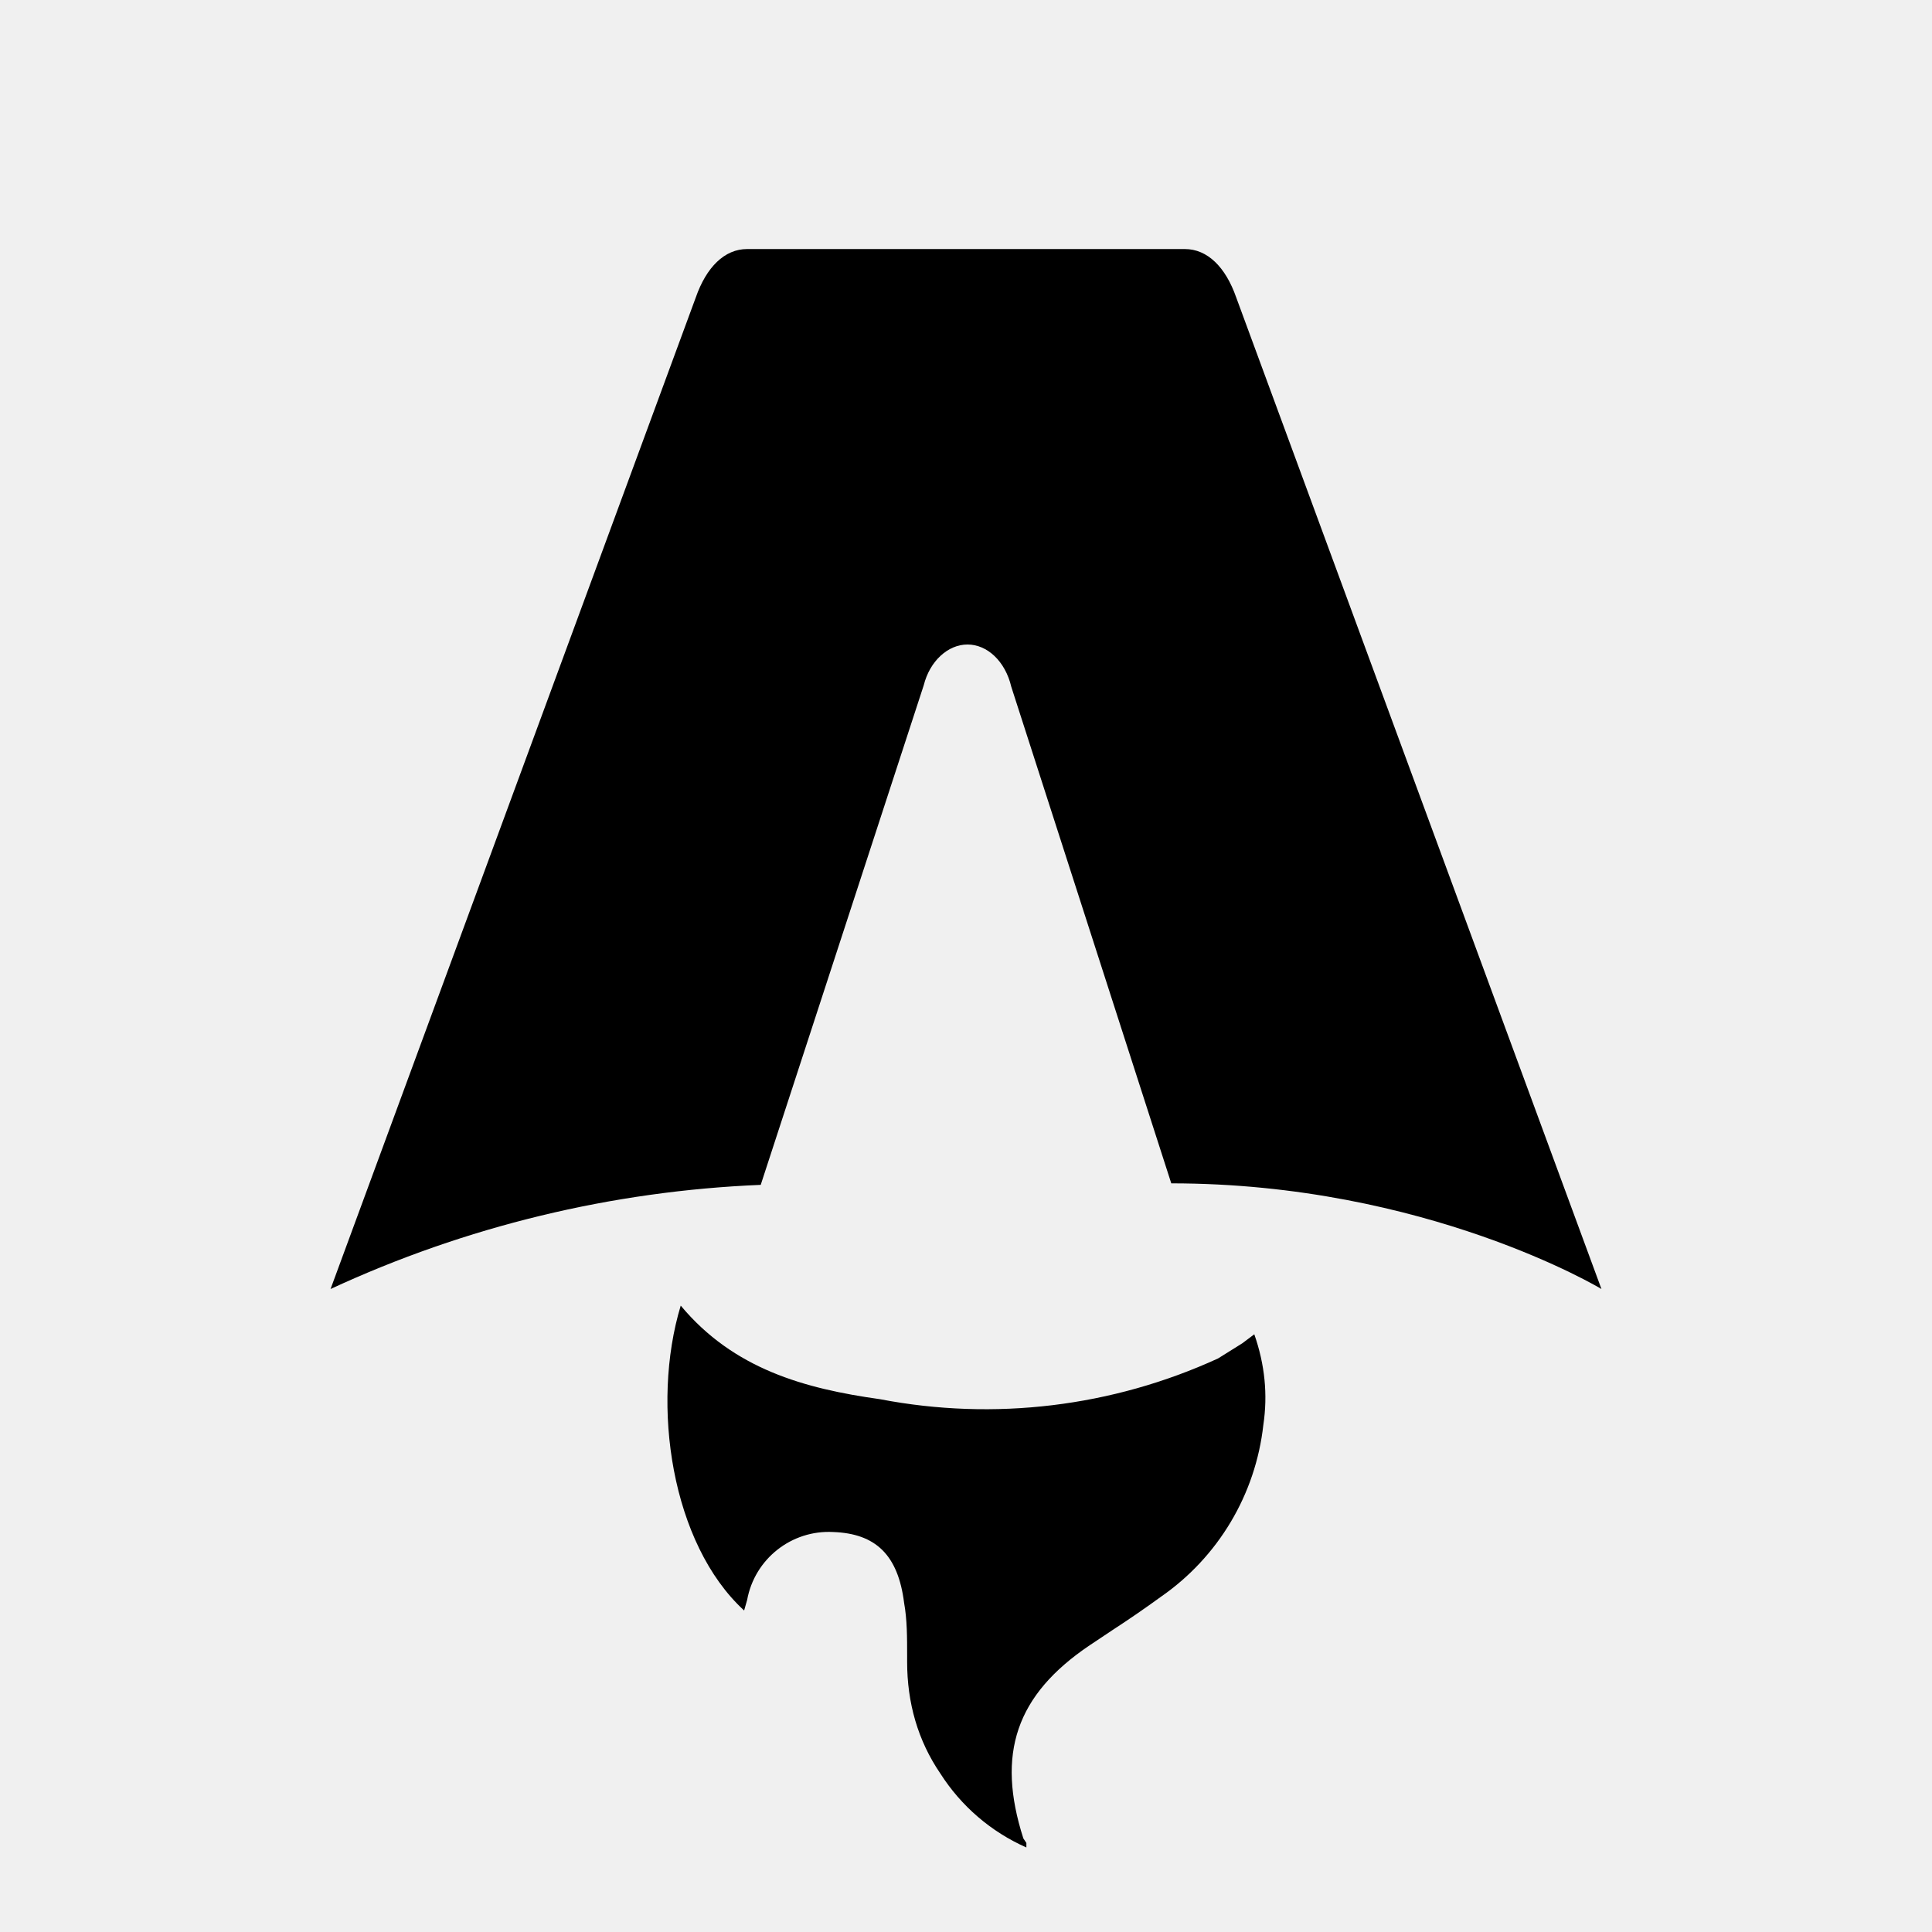
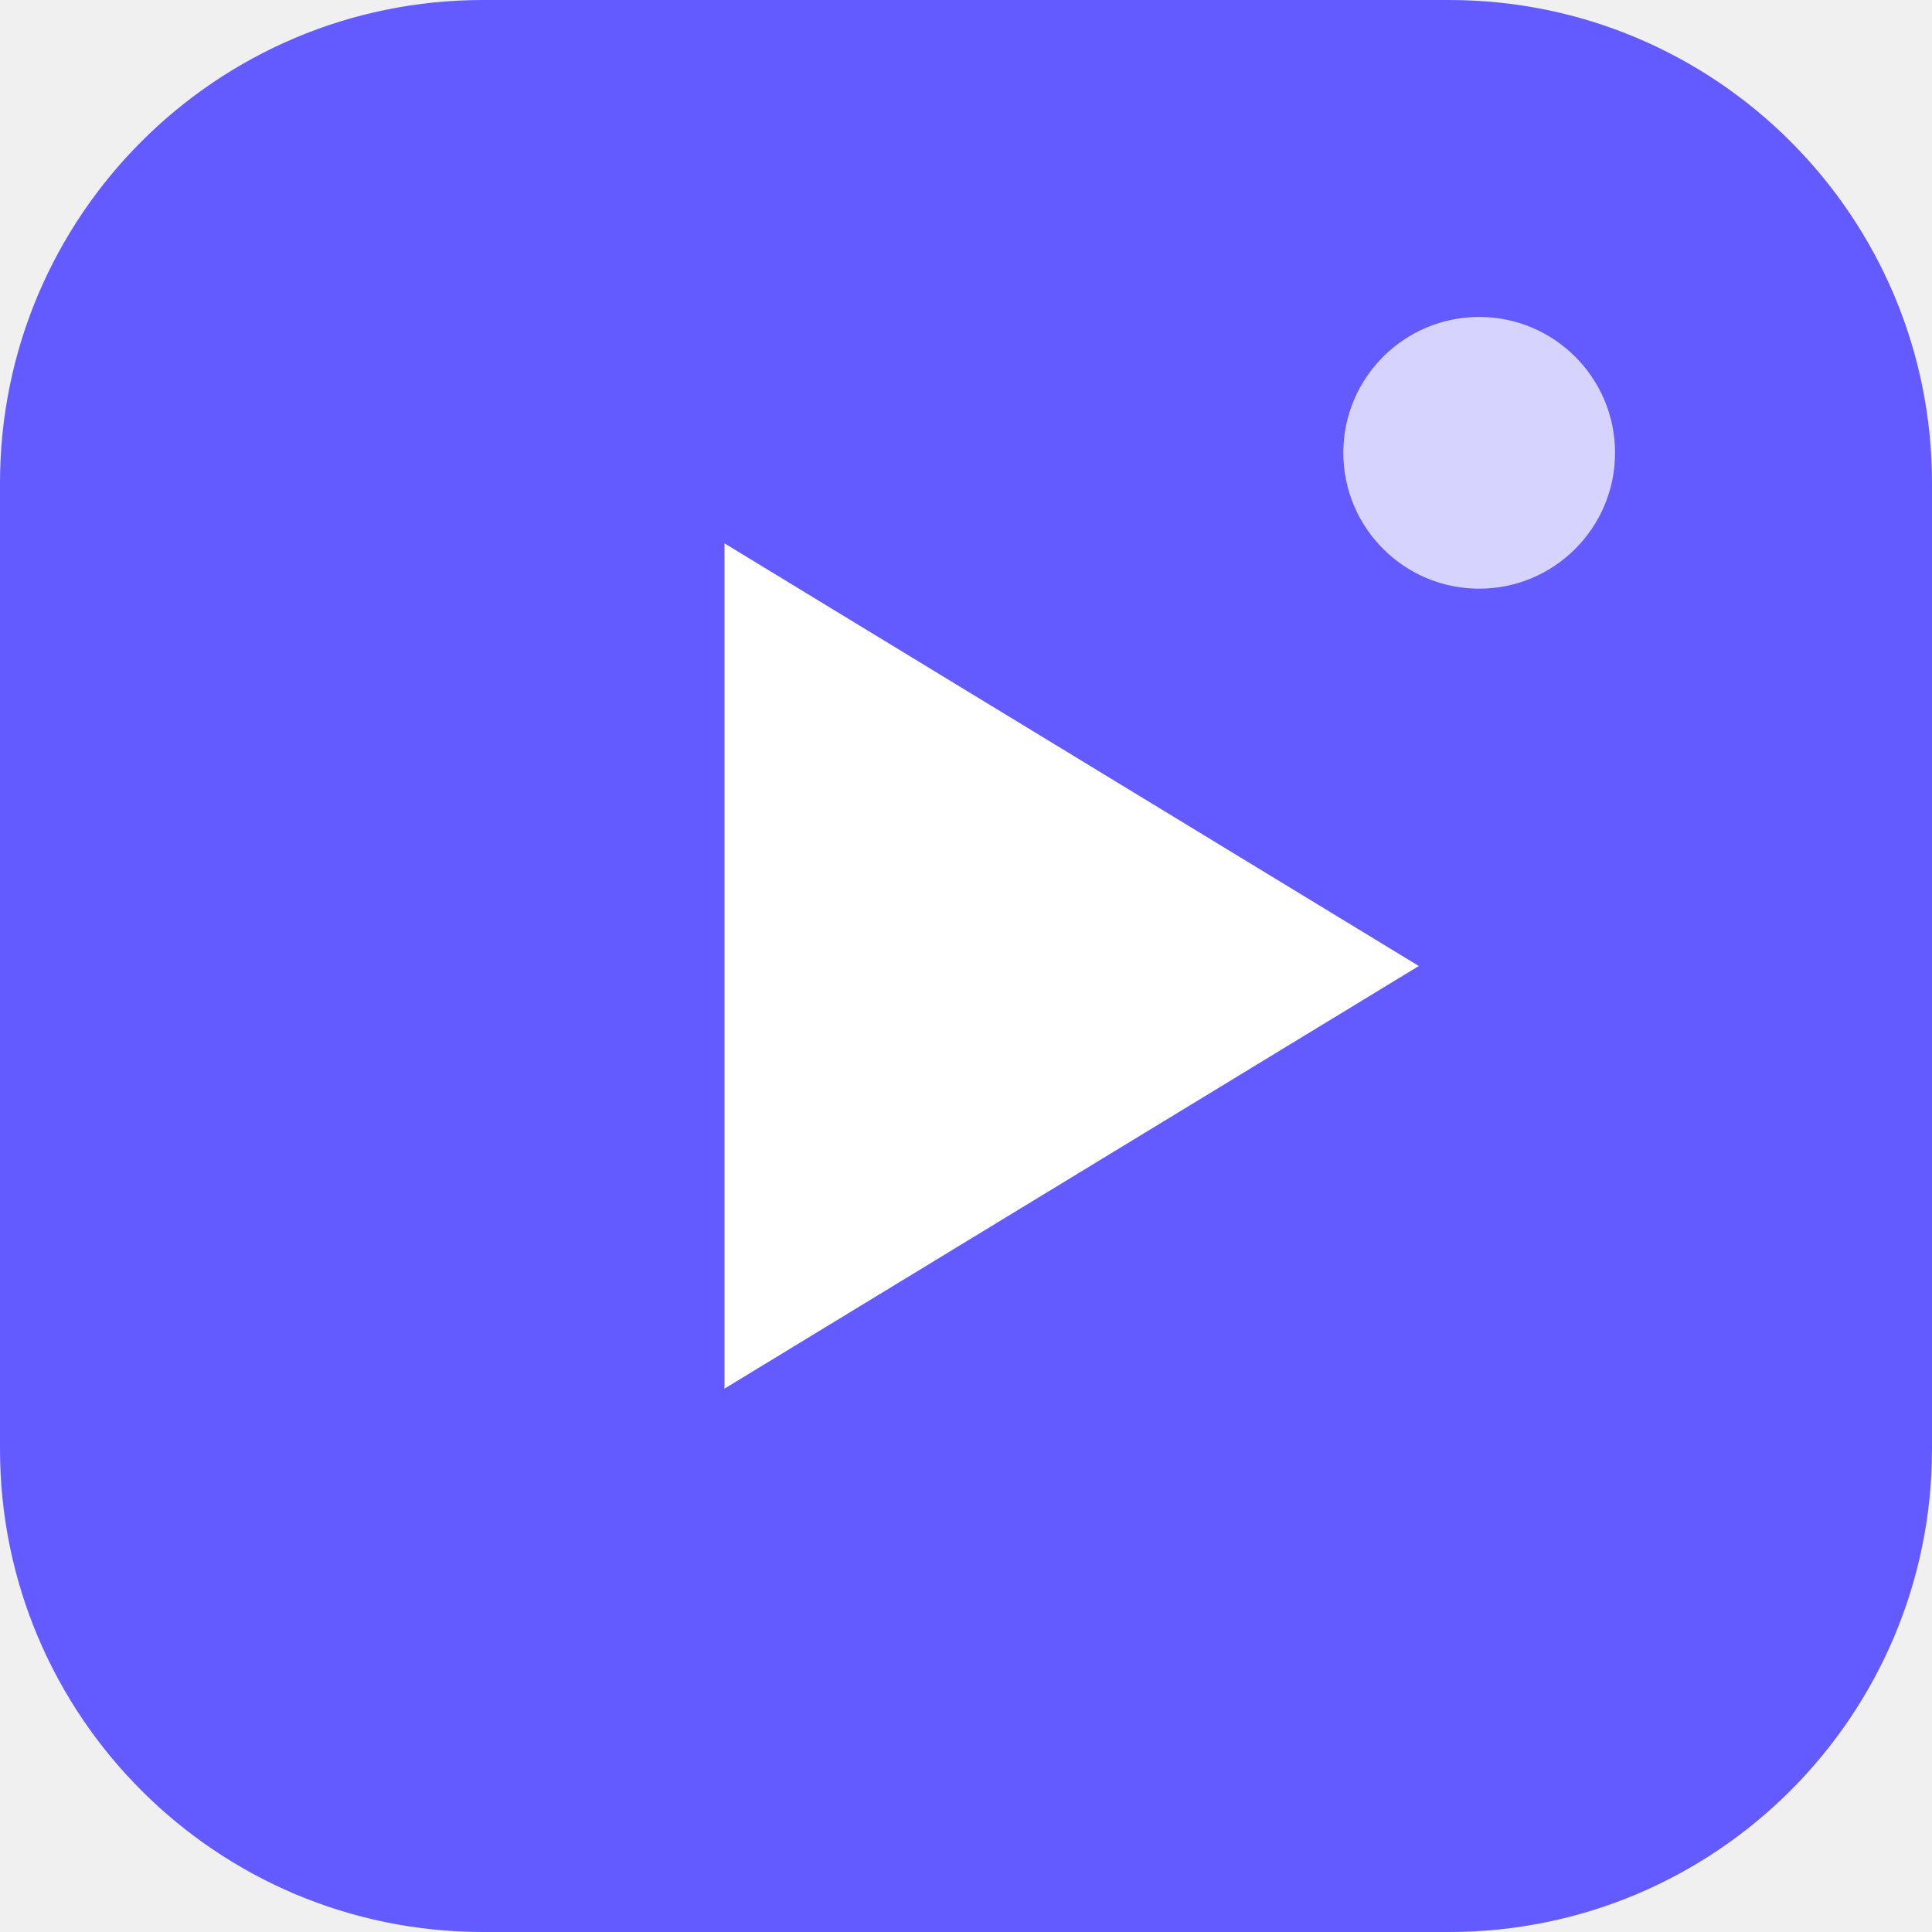
- <svg xmlns="http://www.w3.org/2000/svg" fill="none" viewBox="0 0 128 128">
-   <path d="M50.4 78.5a75.1 75.1 0 0 0-28.5 6.9l24.2-65.7c.7-2 1.9-3.2 3.4-3.2h29c1.5 0 2.7 1.2 3.4 3.2l24.2 65.7s-11.6-7-28.5-7L67 45.5c-.4-1.7-1.6-2.8-2.9-2.8-1.3 0-2.5 1.1-2.9 2.7L50.4 78.5Zm-1.1 28.2Zm-4.2-20.2c-2 6.6-.6 15.8 4.2 20.2a17.5 17.5 0 0 1 .2-.7 5.5 5.5 0 0 1 5.7-4.5c2.8.1 4.3 1.5 4.7 4.7.2 1.1.2 2.3.2 3.5v.4c0 2.7.7 5.2 2.2 7.4a13 13 0 0 0 5.7 4.9v-.3l-.2-.3c-1.8-5.6-.5-9.5 4.4-12.8l1.5-1a73 73 0 0 0 3.2-2.2 16 16 0 0 0 6.8-11.4c.3-2 .1-4-.6-6l-.8.6-1.6 1a37 37 0 0 1-22.4 2.7c-5-.7-9.7-2-13.2-6.2Z" />
-   <style>
-         path { fill: #000; }
-         @media (prefers-color-scheme: dark) {
-             path { fill: #FFF; }
-         }
-     </style>
+ <svg xmlns="http://www.w3.org/2000/svg" viewBox="0 0 64 64">
+   <rect width="64" height="64" rx="16" fill="#635bff" />
+   <path d="M24 18v28l23-14z" fill="white" />
+   <circle cx="49" cy="15" r="6" fill="#d6d3ff" stroke="#635bff" stroke-width="3" />
</svg>
